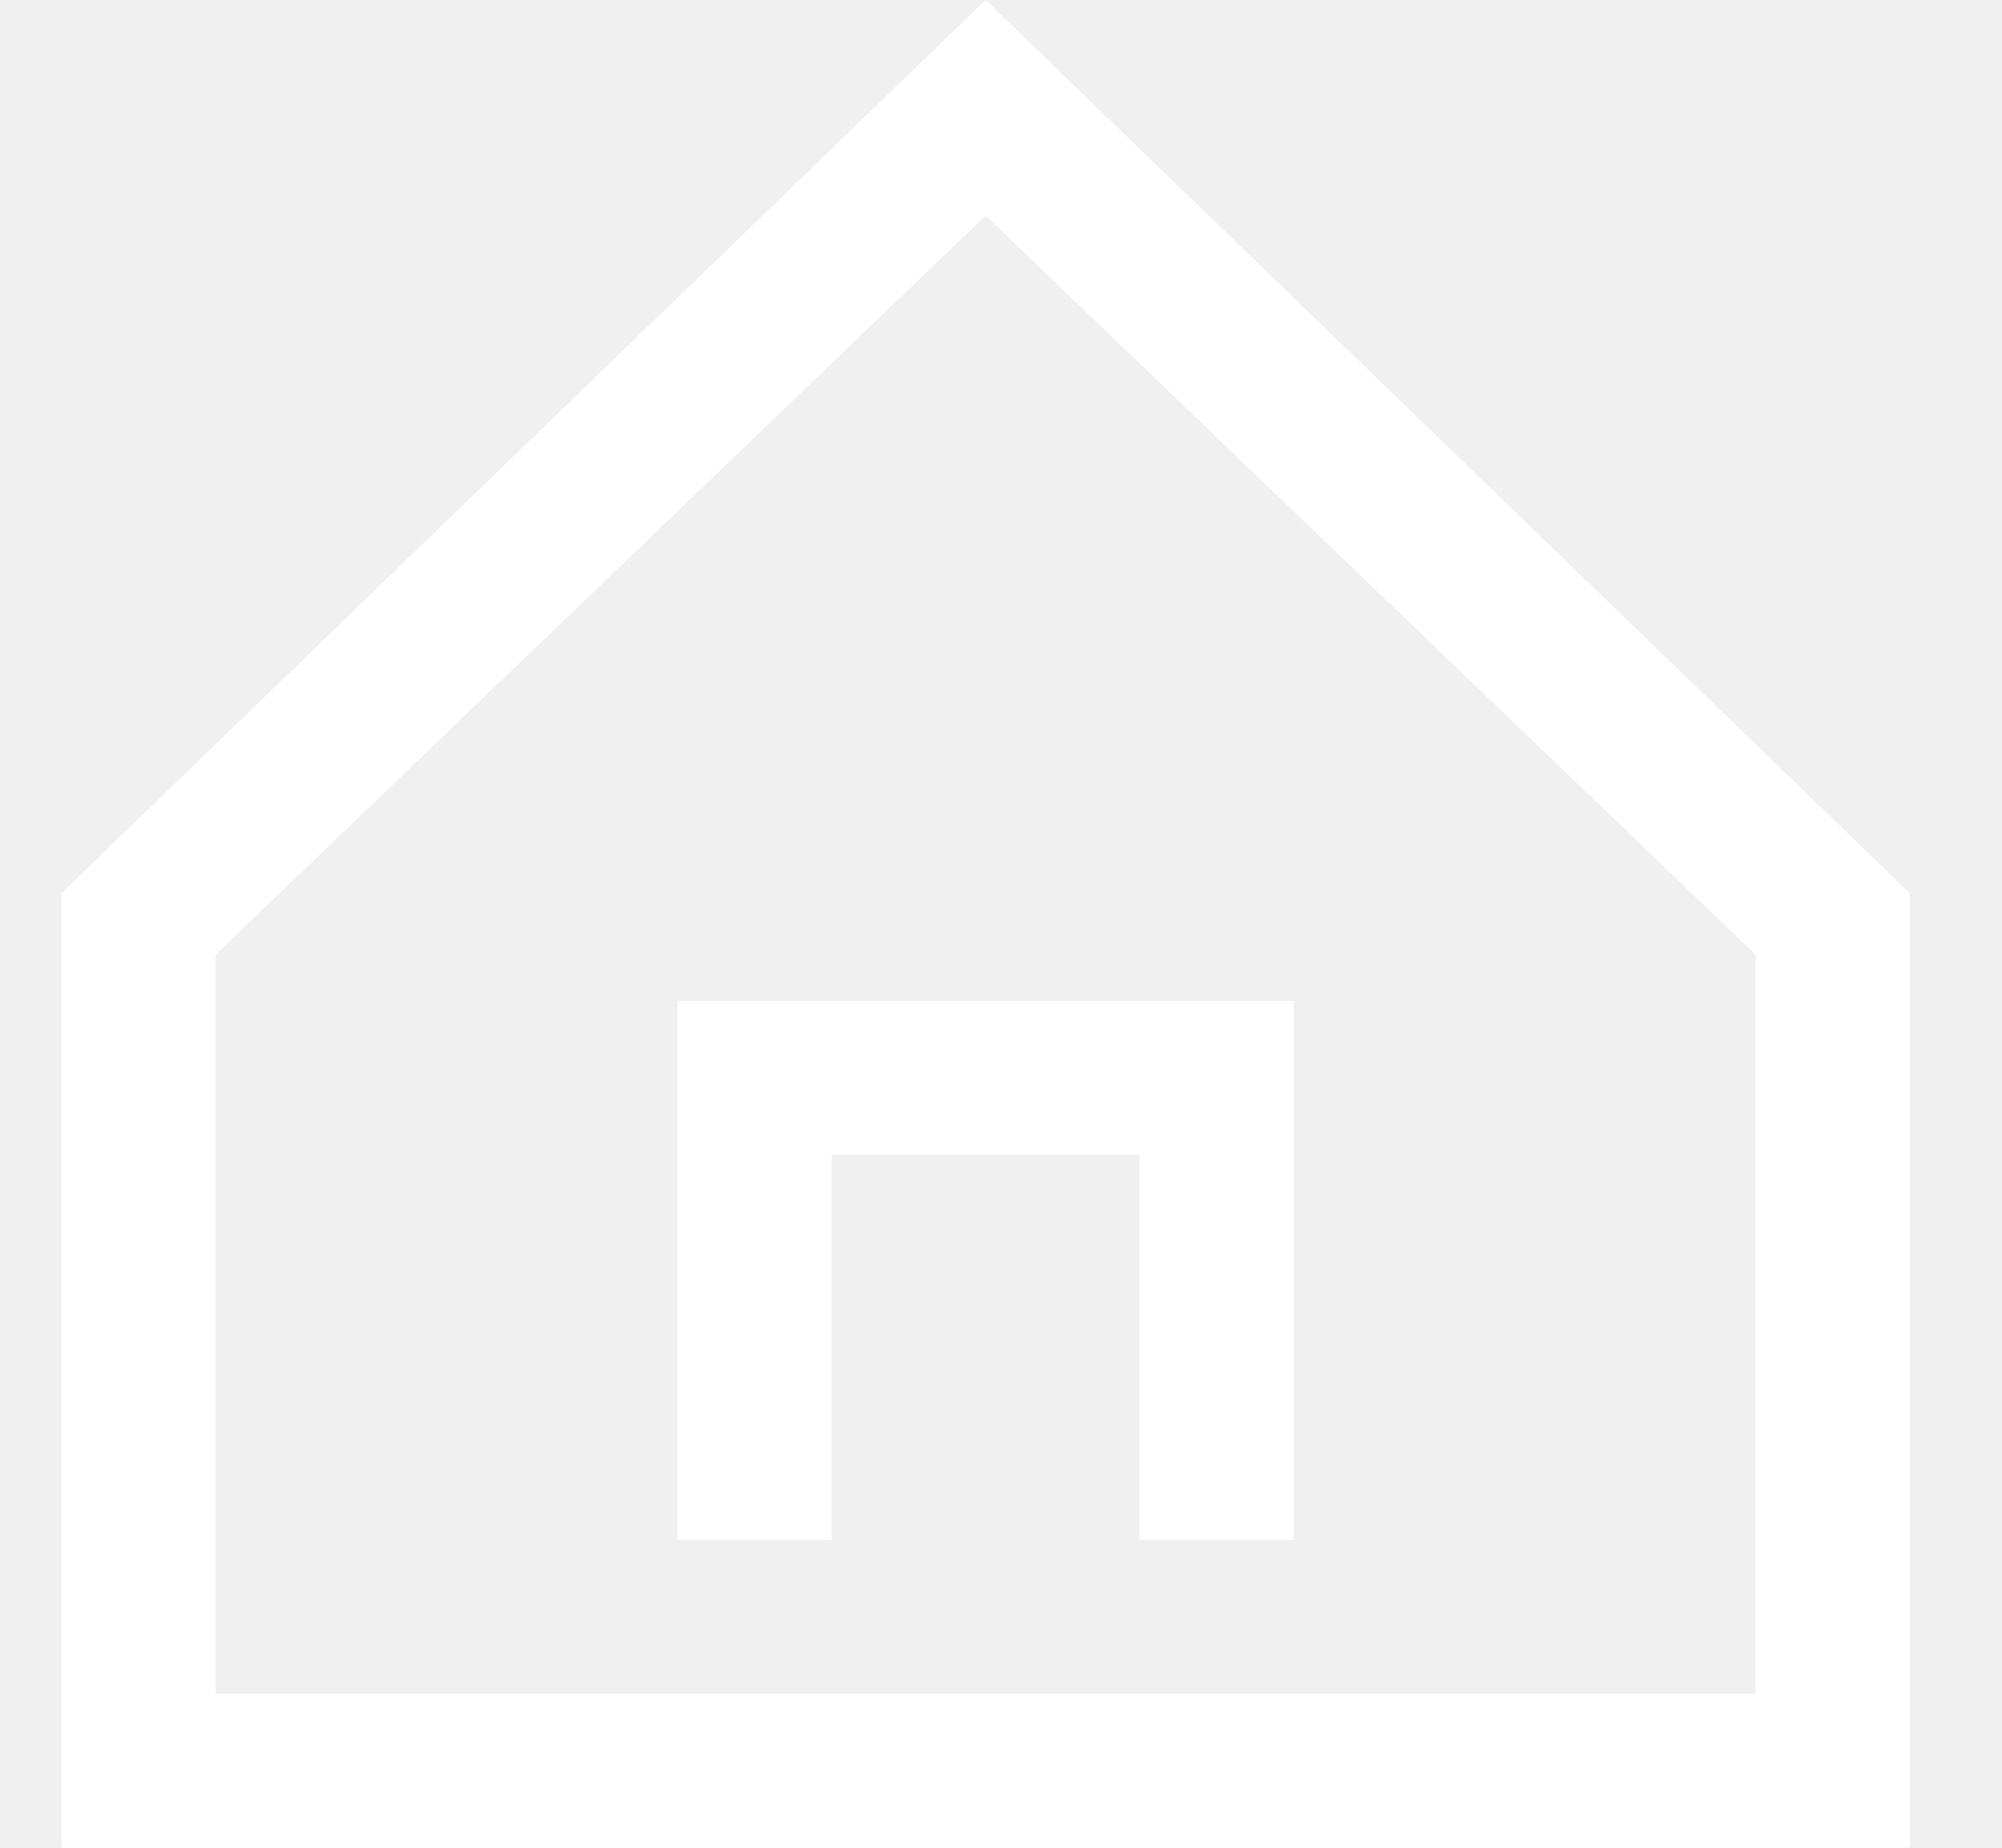
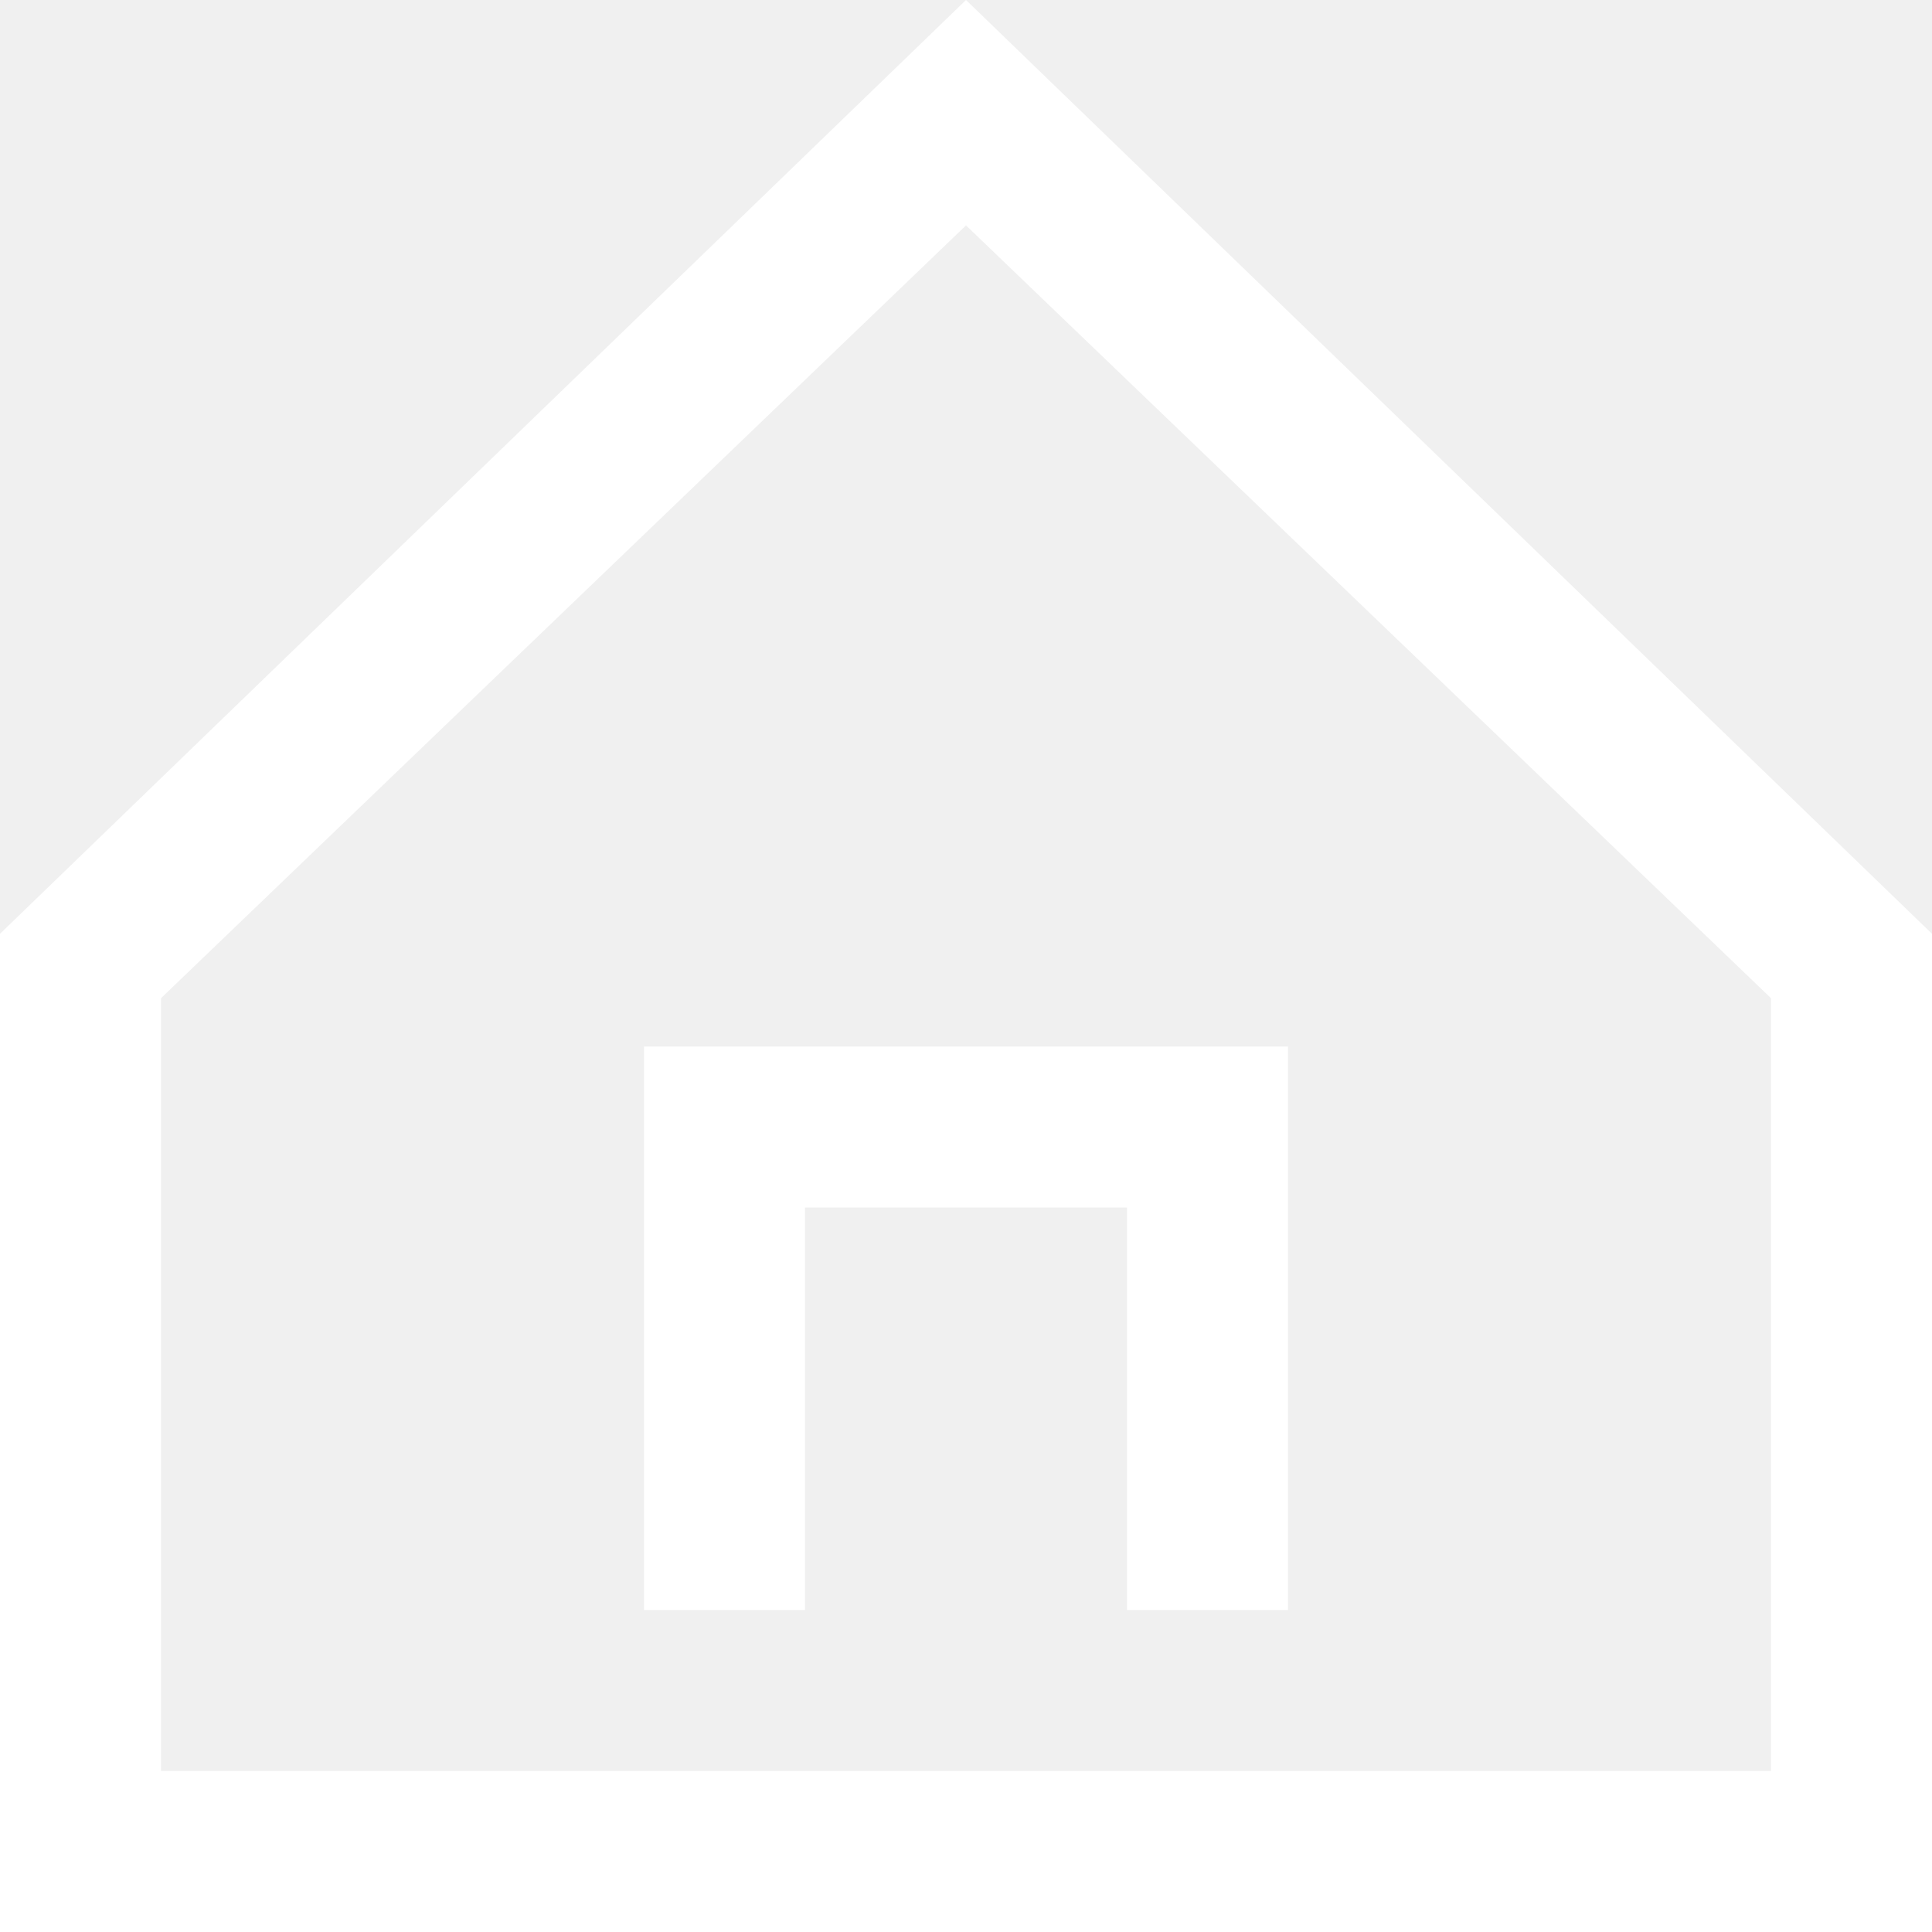
- <svg xmlns="http://www.w3.org/2000/svg" fill="none" viewBox="0 0 13 12">
-   <path fill="#fff" d="m6.4 0-6 5.8V12h12V5.8L6.4 0Zm5 11h-10V6.2l5-4.8 5 4.8V11Z" />
-   <path fill="#fff" d="M4.4 10h1V7.5h2V10h1V6.5h-4V10Z" />
+ <svg xmlns="http://www.w3.org/2000/svg" width="12" height="12" viewBox="0 0 12 12" fill="none">
+   <defs />
+   <path d="M0 5.8L6 0L12 5.8L12 12L0 12L0 5.8ZM1 6.2L1 11L11 11L11 6.2L6 1.4L1 6.2ZM5 10L4 10L4 6.5L8 6.5L8 10L7 10L7 7.5L5 7.5L5 10Z" fill="#FFFFFF" fill-opacity="1" fill-rule="evenodd" />
</svg>
